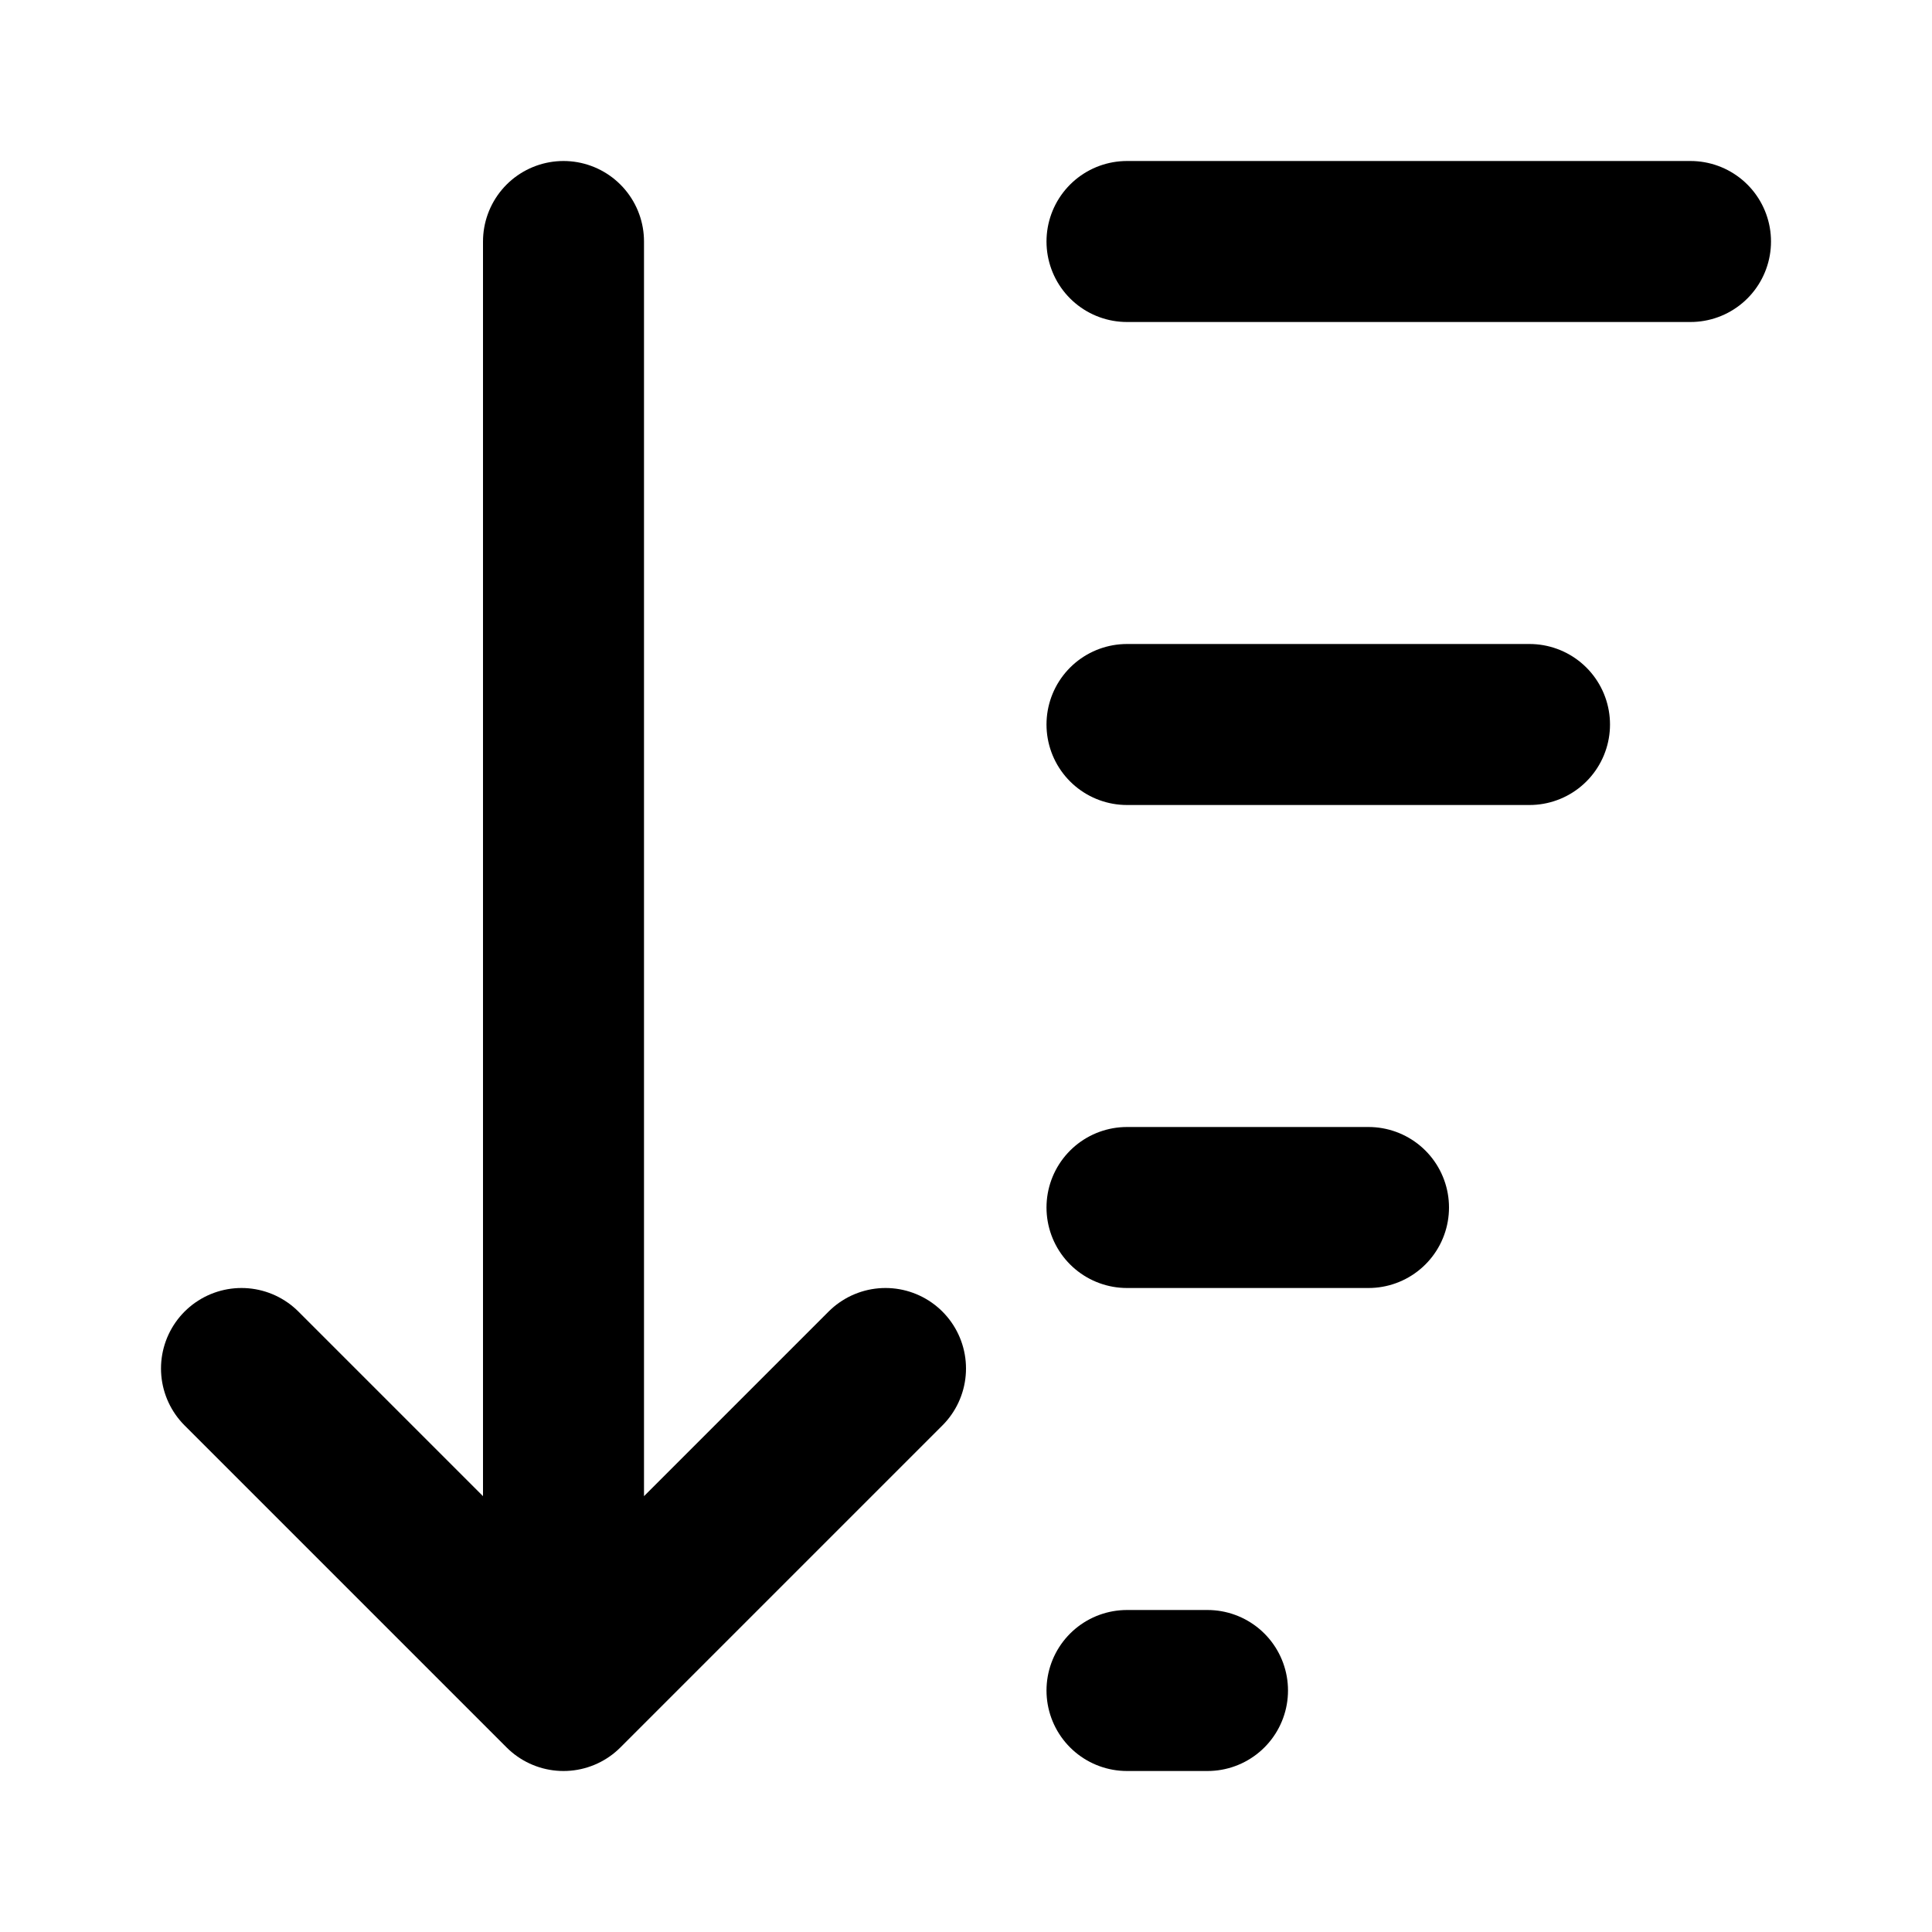
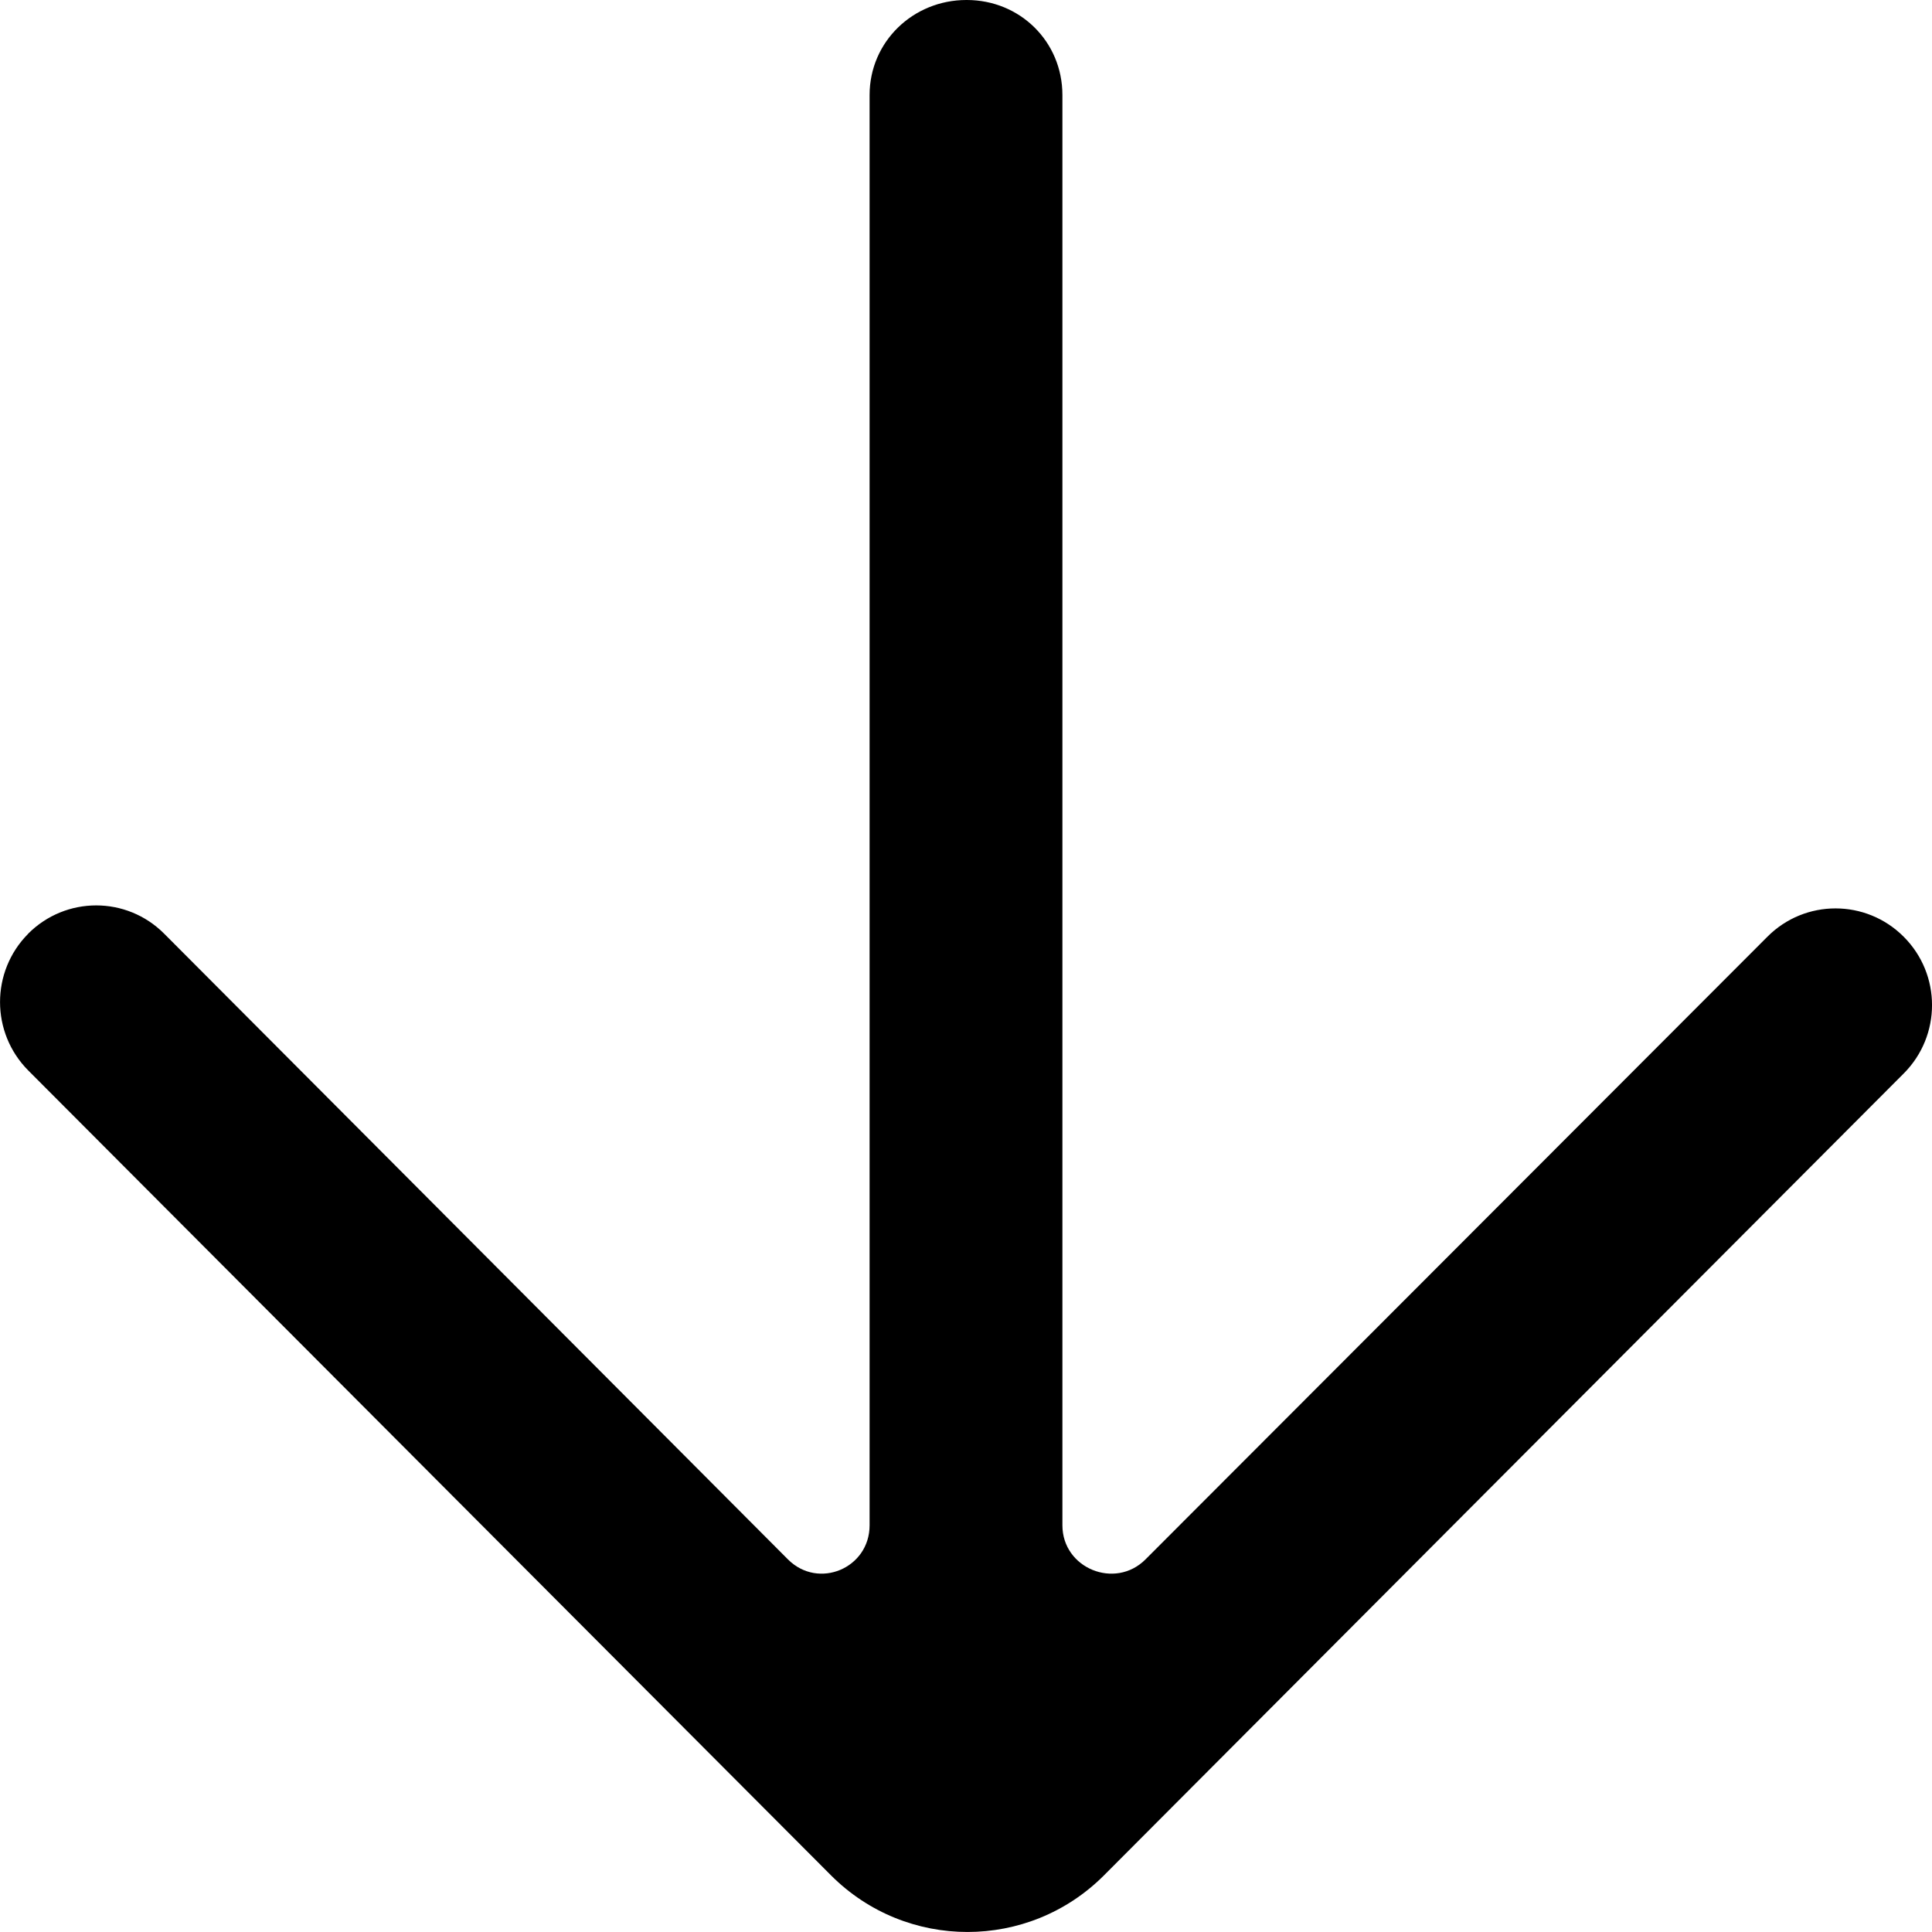
- <svg xmlns="http://www.w3.org/2000/svg" width="800px" height="800px" viewBox="0 0 24 24" fill="none">
-   <path d="M7 3V21M7 21L3 17M7 21L11 17M14 3H21M14 9H19M14 15H17M14 21H15" stroke="#000000" stroke-width="2" stroke-linecap="round" stroke-linejoin="round" />
+ <svg xmlns="http://www.w3.org/2000/svg" width="800px" height="800px" viewBox="0 0 20 20" version="1.1">
+   <defs>
+ 
+ </defs>
+   <g id="Page-1" stroke="none" stroke-width="1" fill="none" fill-rule="evenodd">
+     <g id="Dribbble-Light-Preview" transform="translate(-140, -6599)" fill="#000000">
+       <g id="icons" transform="translate(56, 160)">
+         <path d="M103.707,6450.113 C104.098,6449.721 104.098,6449.088 103.707,6448.697 C103.317,6448.306 102.685,6448.306 102.296,6448.697 L95.858,6455.143 C95.543,6455.458 94.998,6455.235 94.998,6454.79 L94.998,6439.984 C94.998,6439.431 94.559,6439 94.008,6439 L94.004,6439 C93.453,6439 93.002,6439.431 93.002,6439.984 L93.002,6454.79 C93.002,6455.235 92.472,6455.458 92.157,6455.143 L85.7,6448.666 C85.311,6448.275 84.681,6448.275 84.291,6448.666 L84.292,6448.666 C83.903,6449.057 83.903,6449.69 84.293,6450.082 L92.603,6458.414 L92.603,6458.414 C93.383,6459.195 94.648,6459.195 95.428,6458.414 C95.607,6458.233 103.888,6449.931 103.707,6450.113" id="arrow_down-[#360]">
+ 
+ </path>
+       </g>
+     </g>
+   </g>
</svg>
